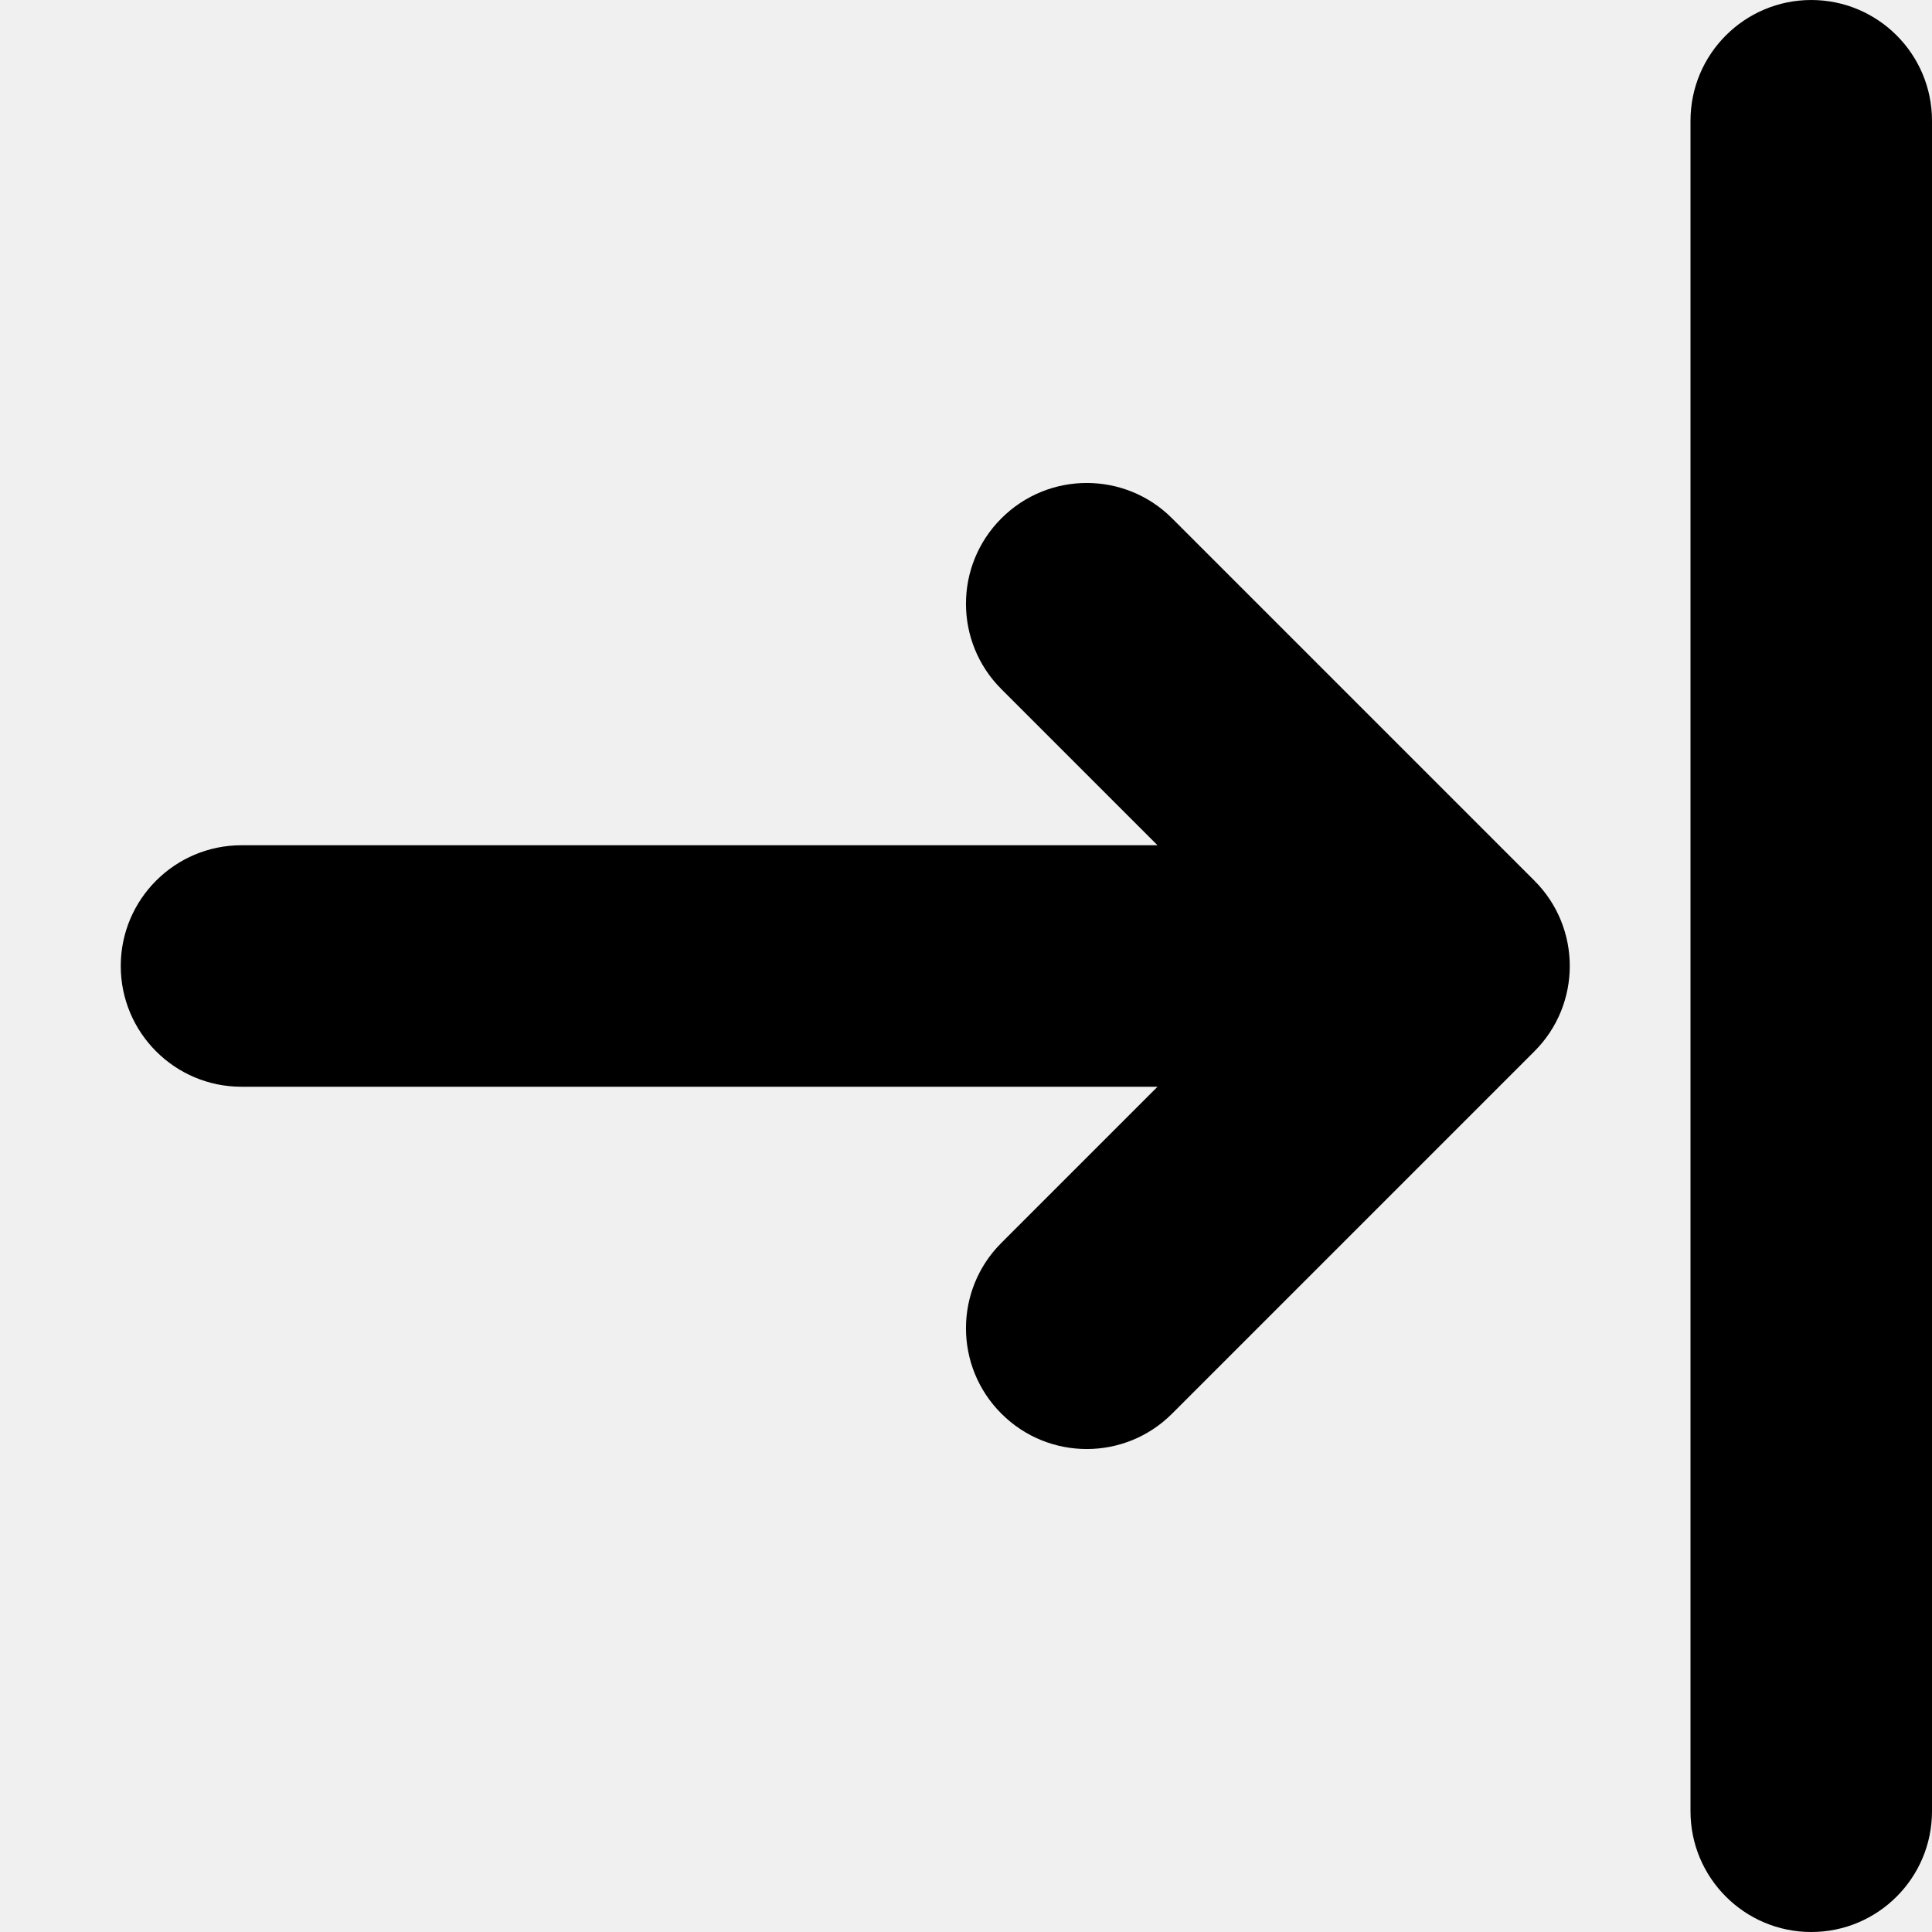
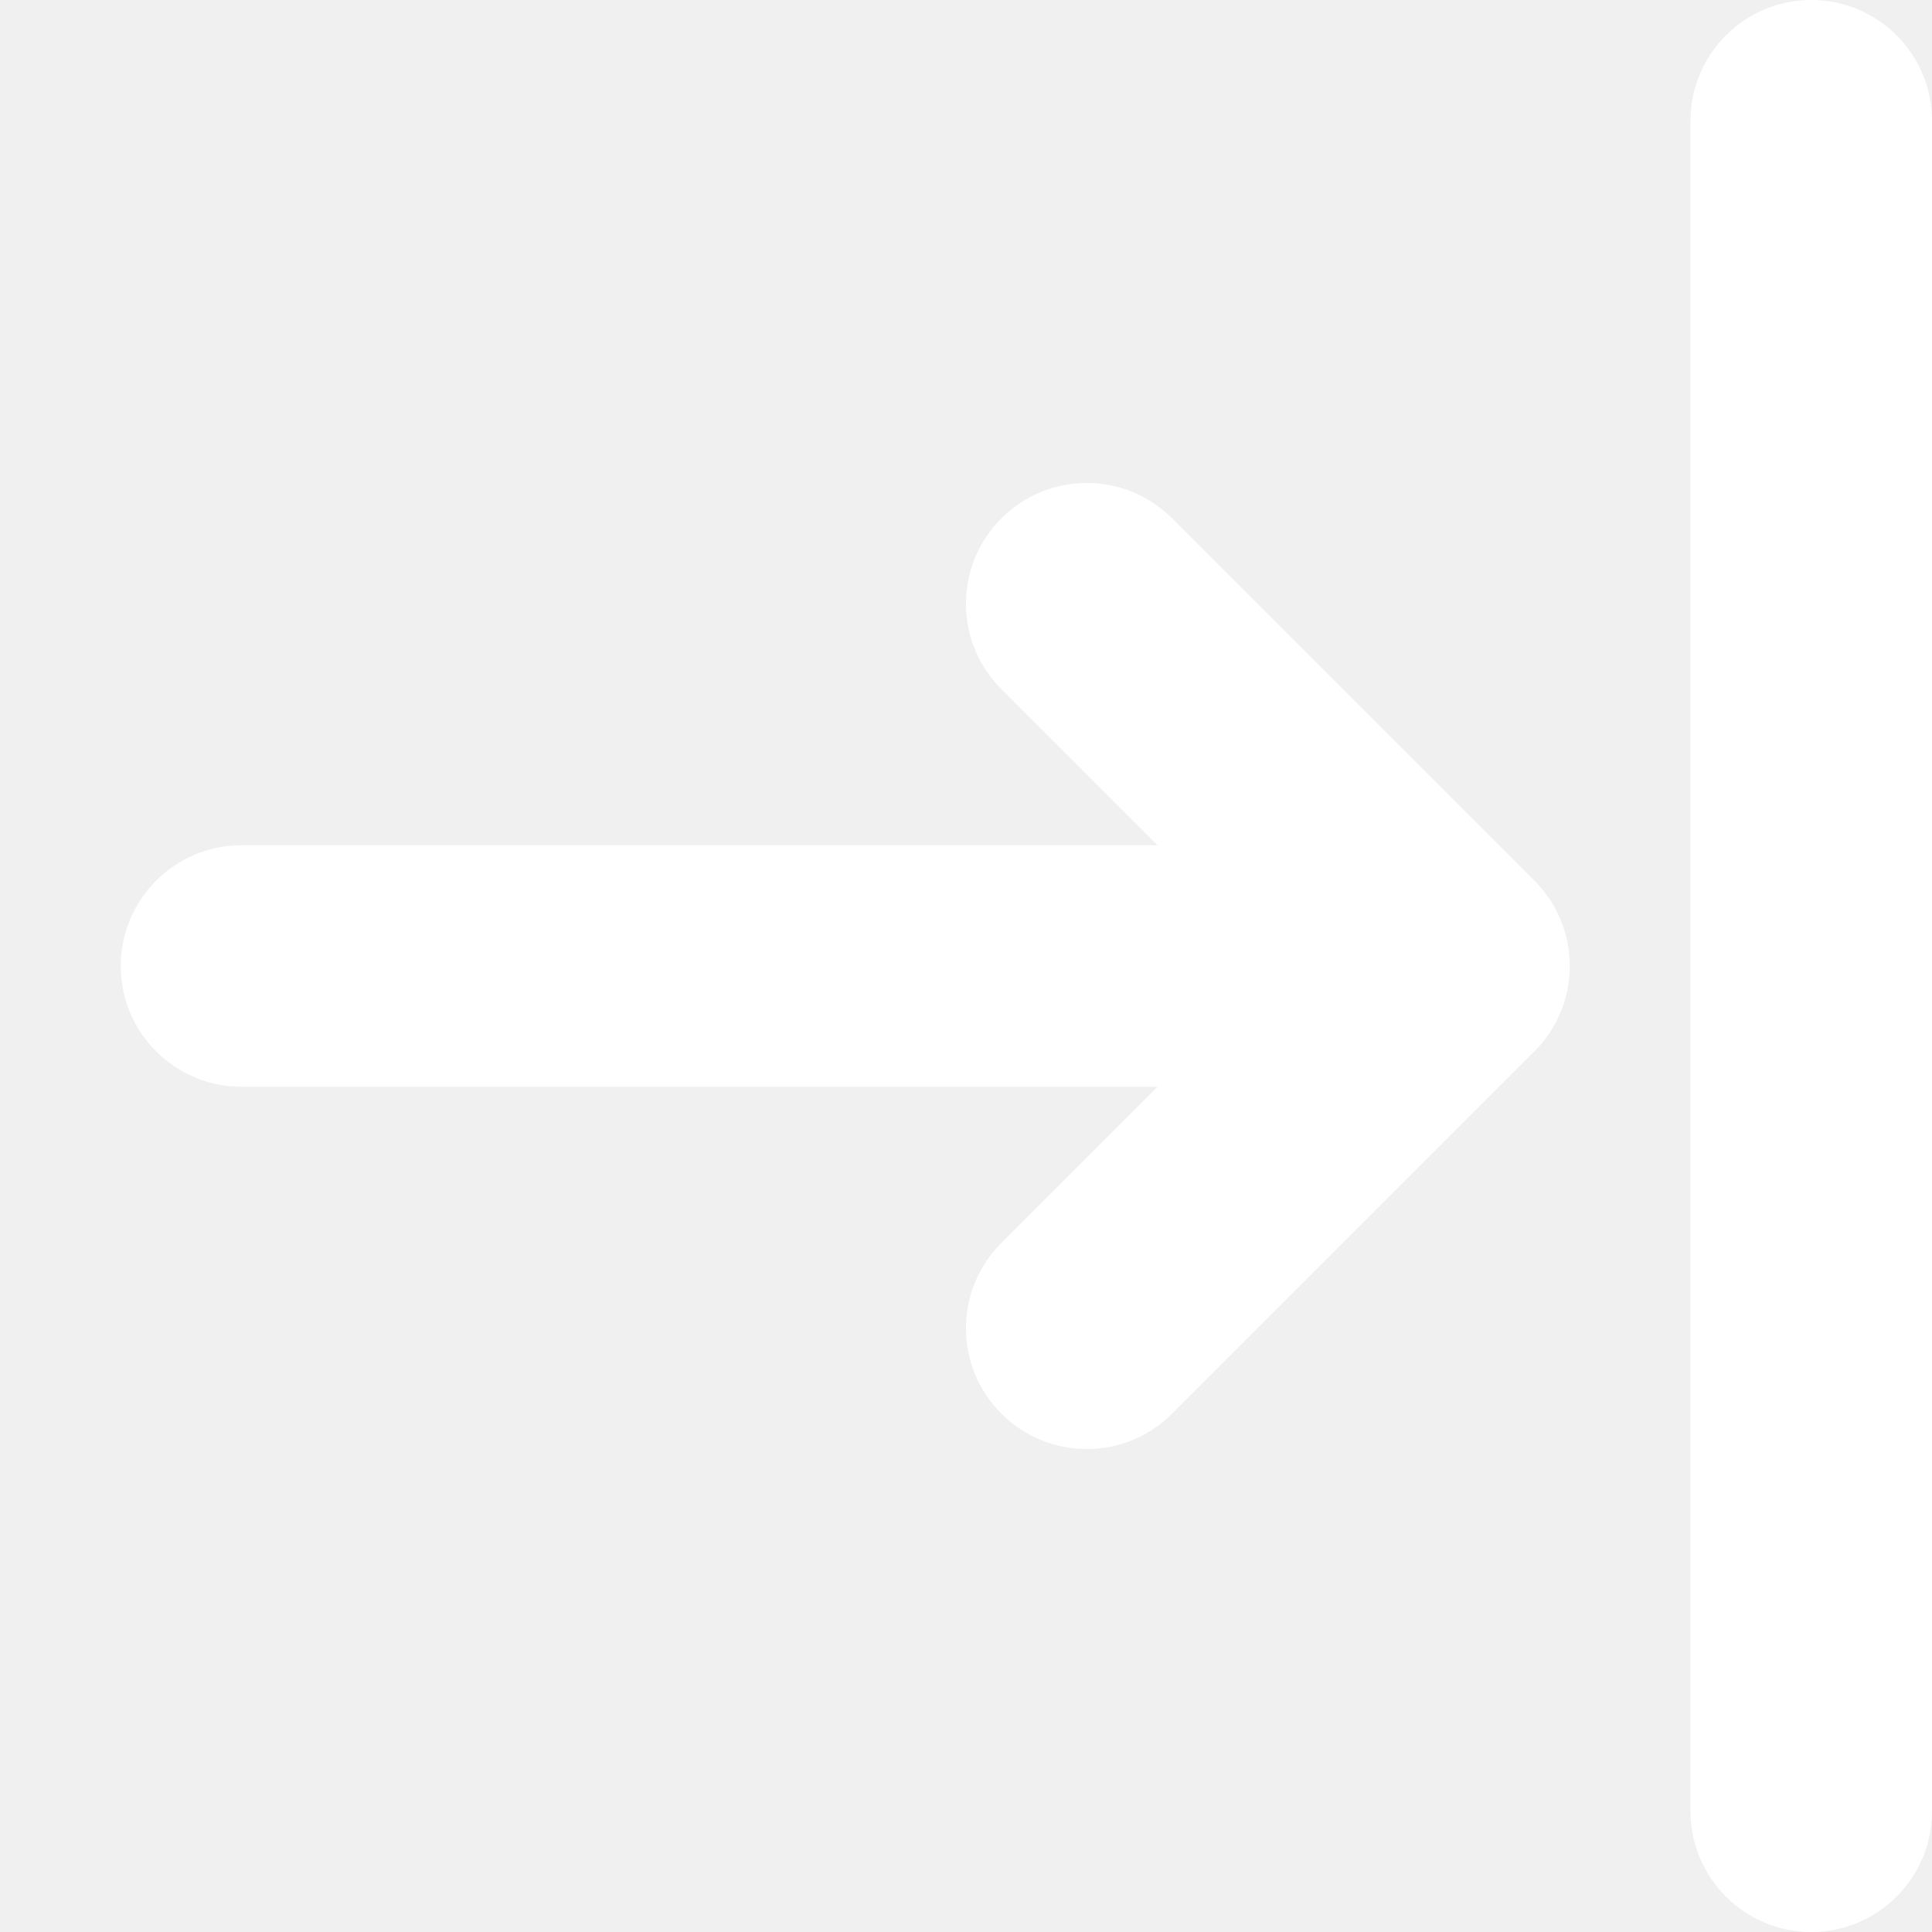
<svg xmlns="http://www.w3.org/2000/svg" width="16" height="16" viewBox="0 0 16 16">
-   <path fill-rule="evenodd" d="M295.5,102.914 L294.207,104.207 C293.817,104.598 293.183,104.598 292.793,104.207 C292.402,103.817 292.402,103.183 292.793,102.793 L295.793,99.793 C296.183,99.402 296.817,99.402 297.207,99.793 L300.207,102.793 C300.598,103.183 300.598,103.817 300.207,104.207 C299.817,104.598 299.183,104.598 298.793,104.207 L297.5,102.914 L297.5,110.5 C297.5,111.052 297.052,111.5 296.5,111.5 C295.948,111.5 295.5,111.052 295.5,110.5 L295.5,102.914 Z M289.5,98.5 L303.5,98.5 C304.052,98.5 304.5,98.052 304.5,97.5 C304.5,96.948 304.052,96.5 303.5,96.5 L289.5,96.5 C288.948,96.5 288.5,96.948 288.5,97.5 C288.5,98.052 288.948,98.5 289.5,98.5 Z" transform="rotate(90 200.5 -88)" />
+   <path fill="#fff" fill-rule="evenodd" d="M295.5,102.914 L294.207,104.207 C293.817,104.598 293.183,104.598 292.793,104.207 C292.402,103.817 292.402,103.183 292.793,102.793 L295.793,99.793 C296.183,99.402 296.817,99.402 297.207,99.793 L300.207,102.793 C300.598,103.183 300.598,103.817 300.207,104.207 C299.817,104.598 299.183,104.598 298.793,104.207 L297.5,102.914 L297.5,110.5 C297.5,111.052 297.052,111.5 296.5,111.5 C295.948,111.5 295.5,111.052 295.5,110.5 L295.5,102.914 Z M289.5,98.5 L303.5,98.5 C304.052,98.5 304.5,98.052 304.5,97.5 C304.5,96.948 304.052,96.5 303.5,96.5 L289.5,96.5 C288.948,96.5 288.5,96.948 288.5,97.5 C288.5,98.052 288.948,98.5 289.5,98.5 Z" transform="rotate(90 200.5 -88)" />
</svg>
